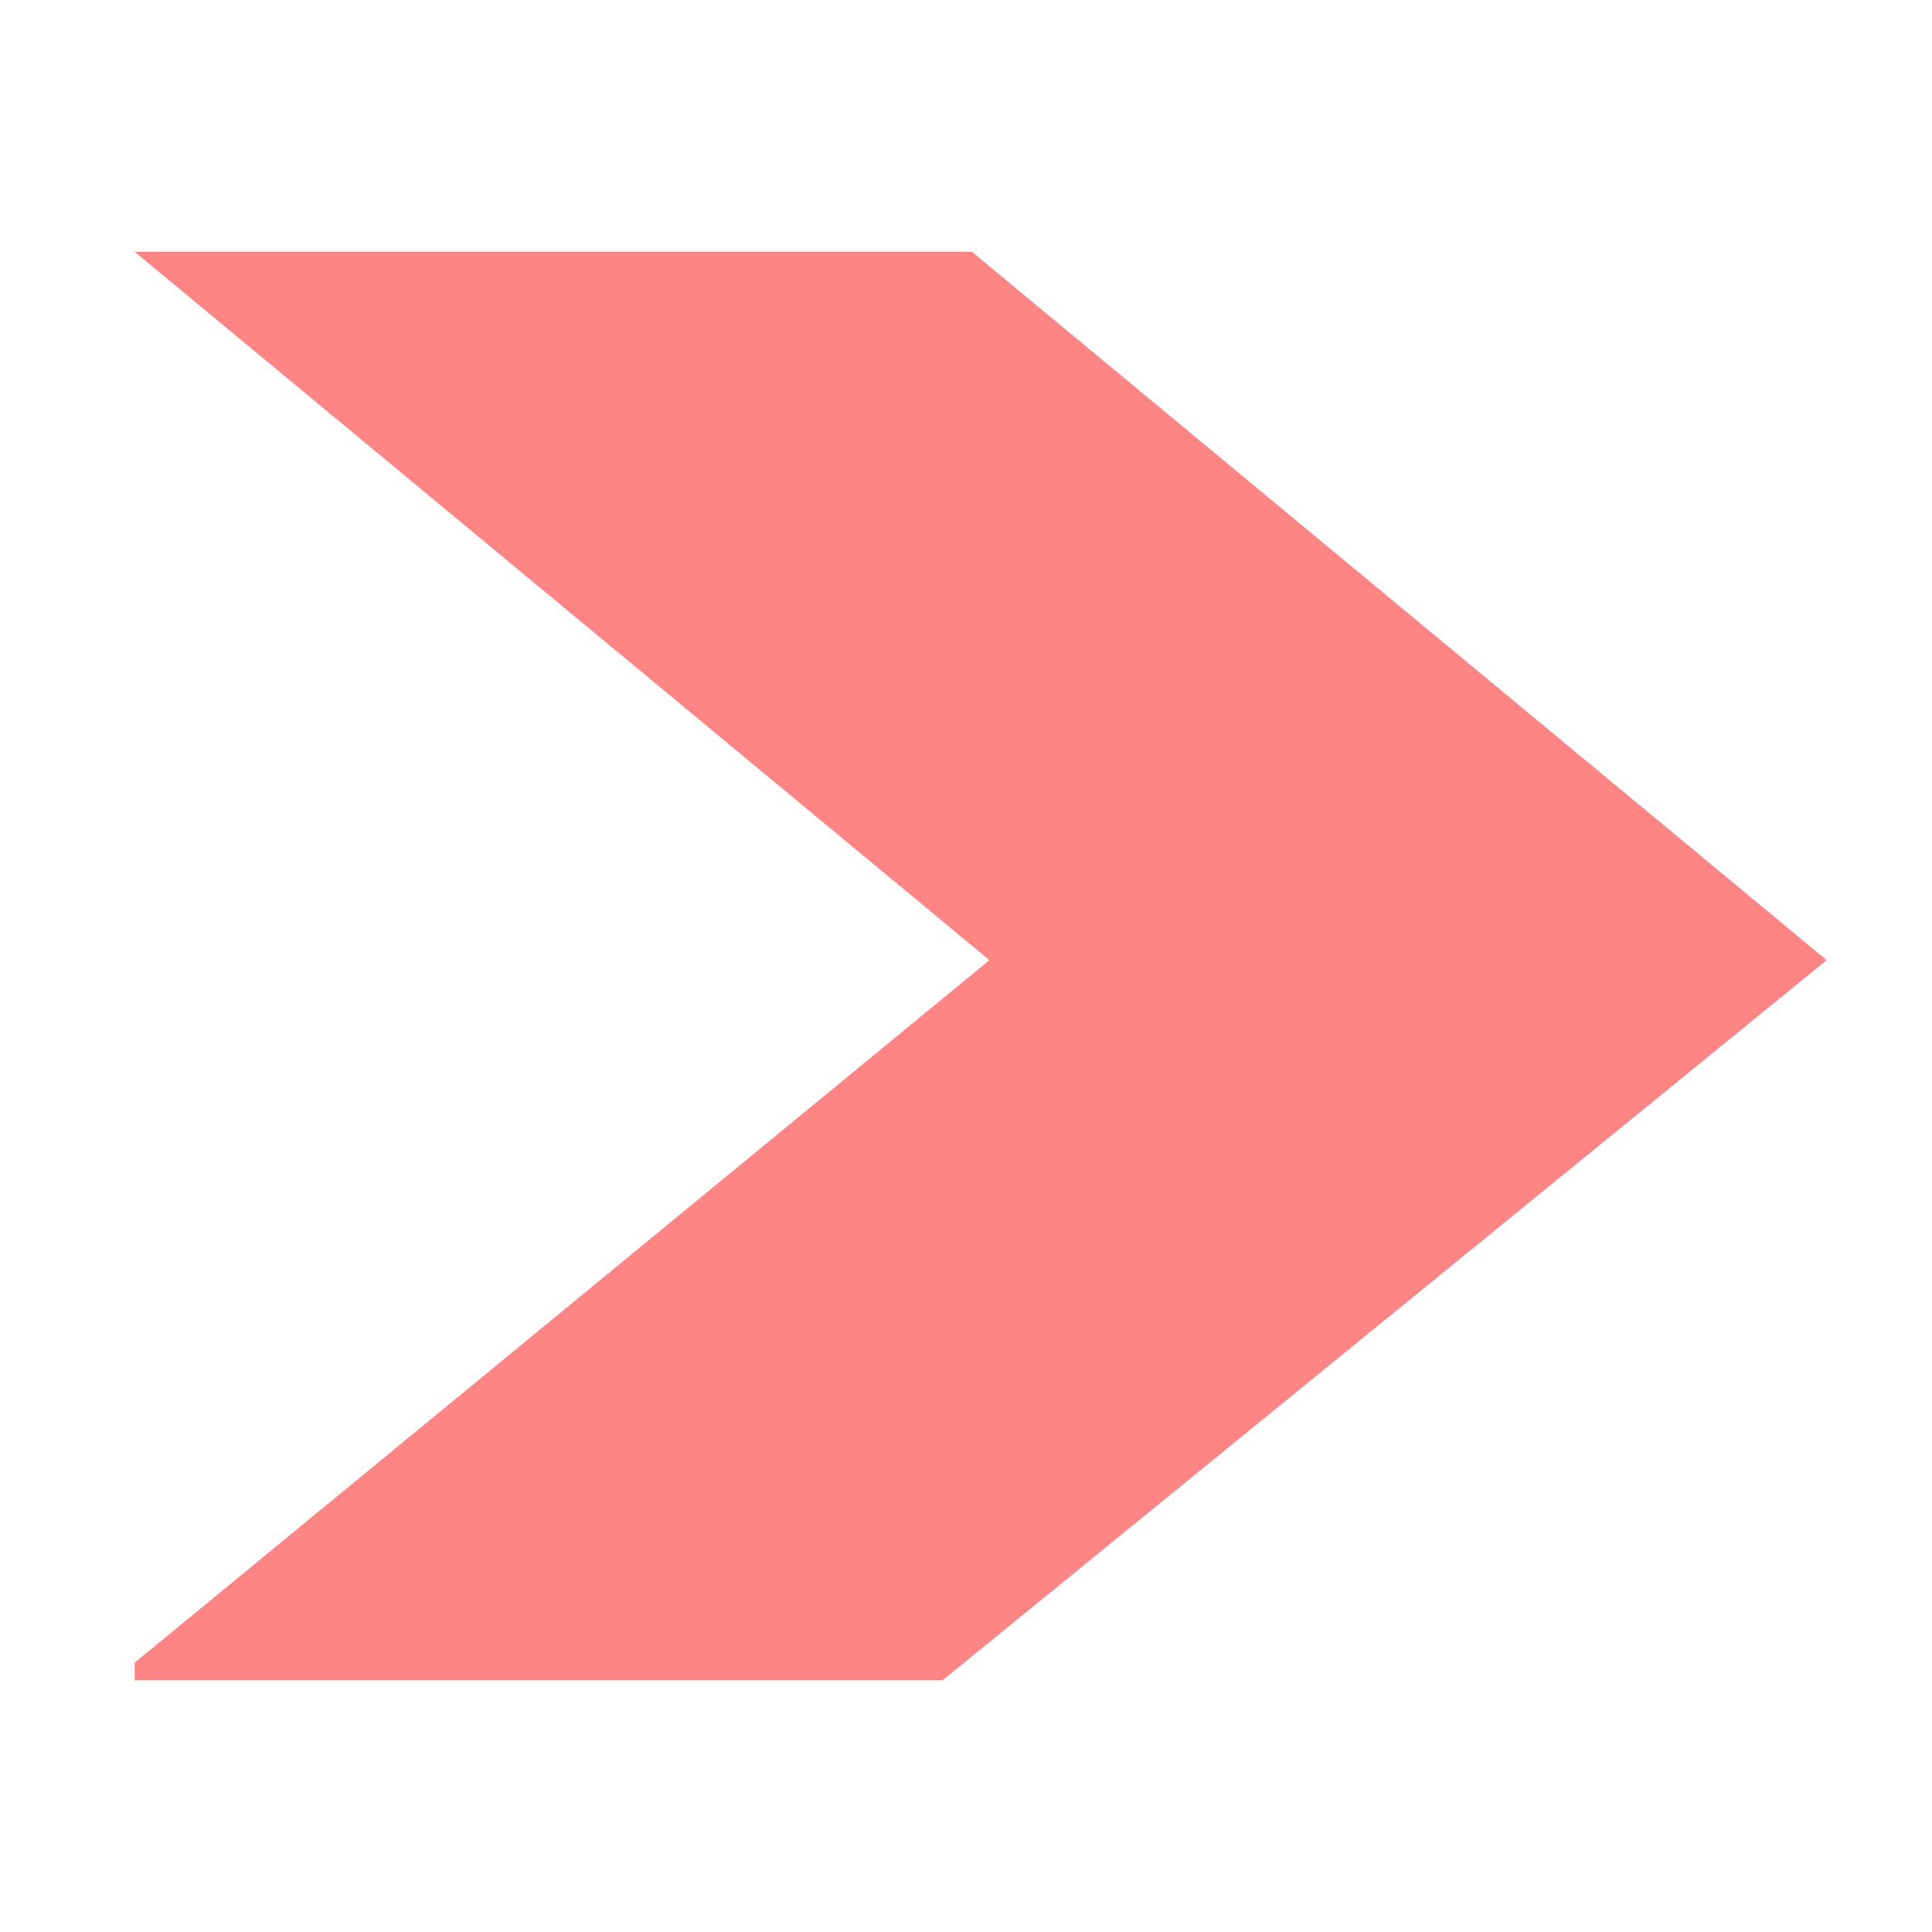
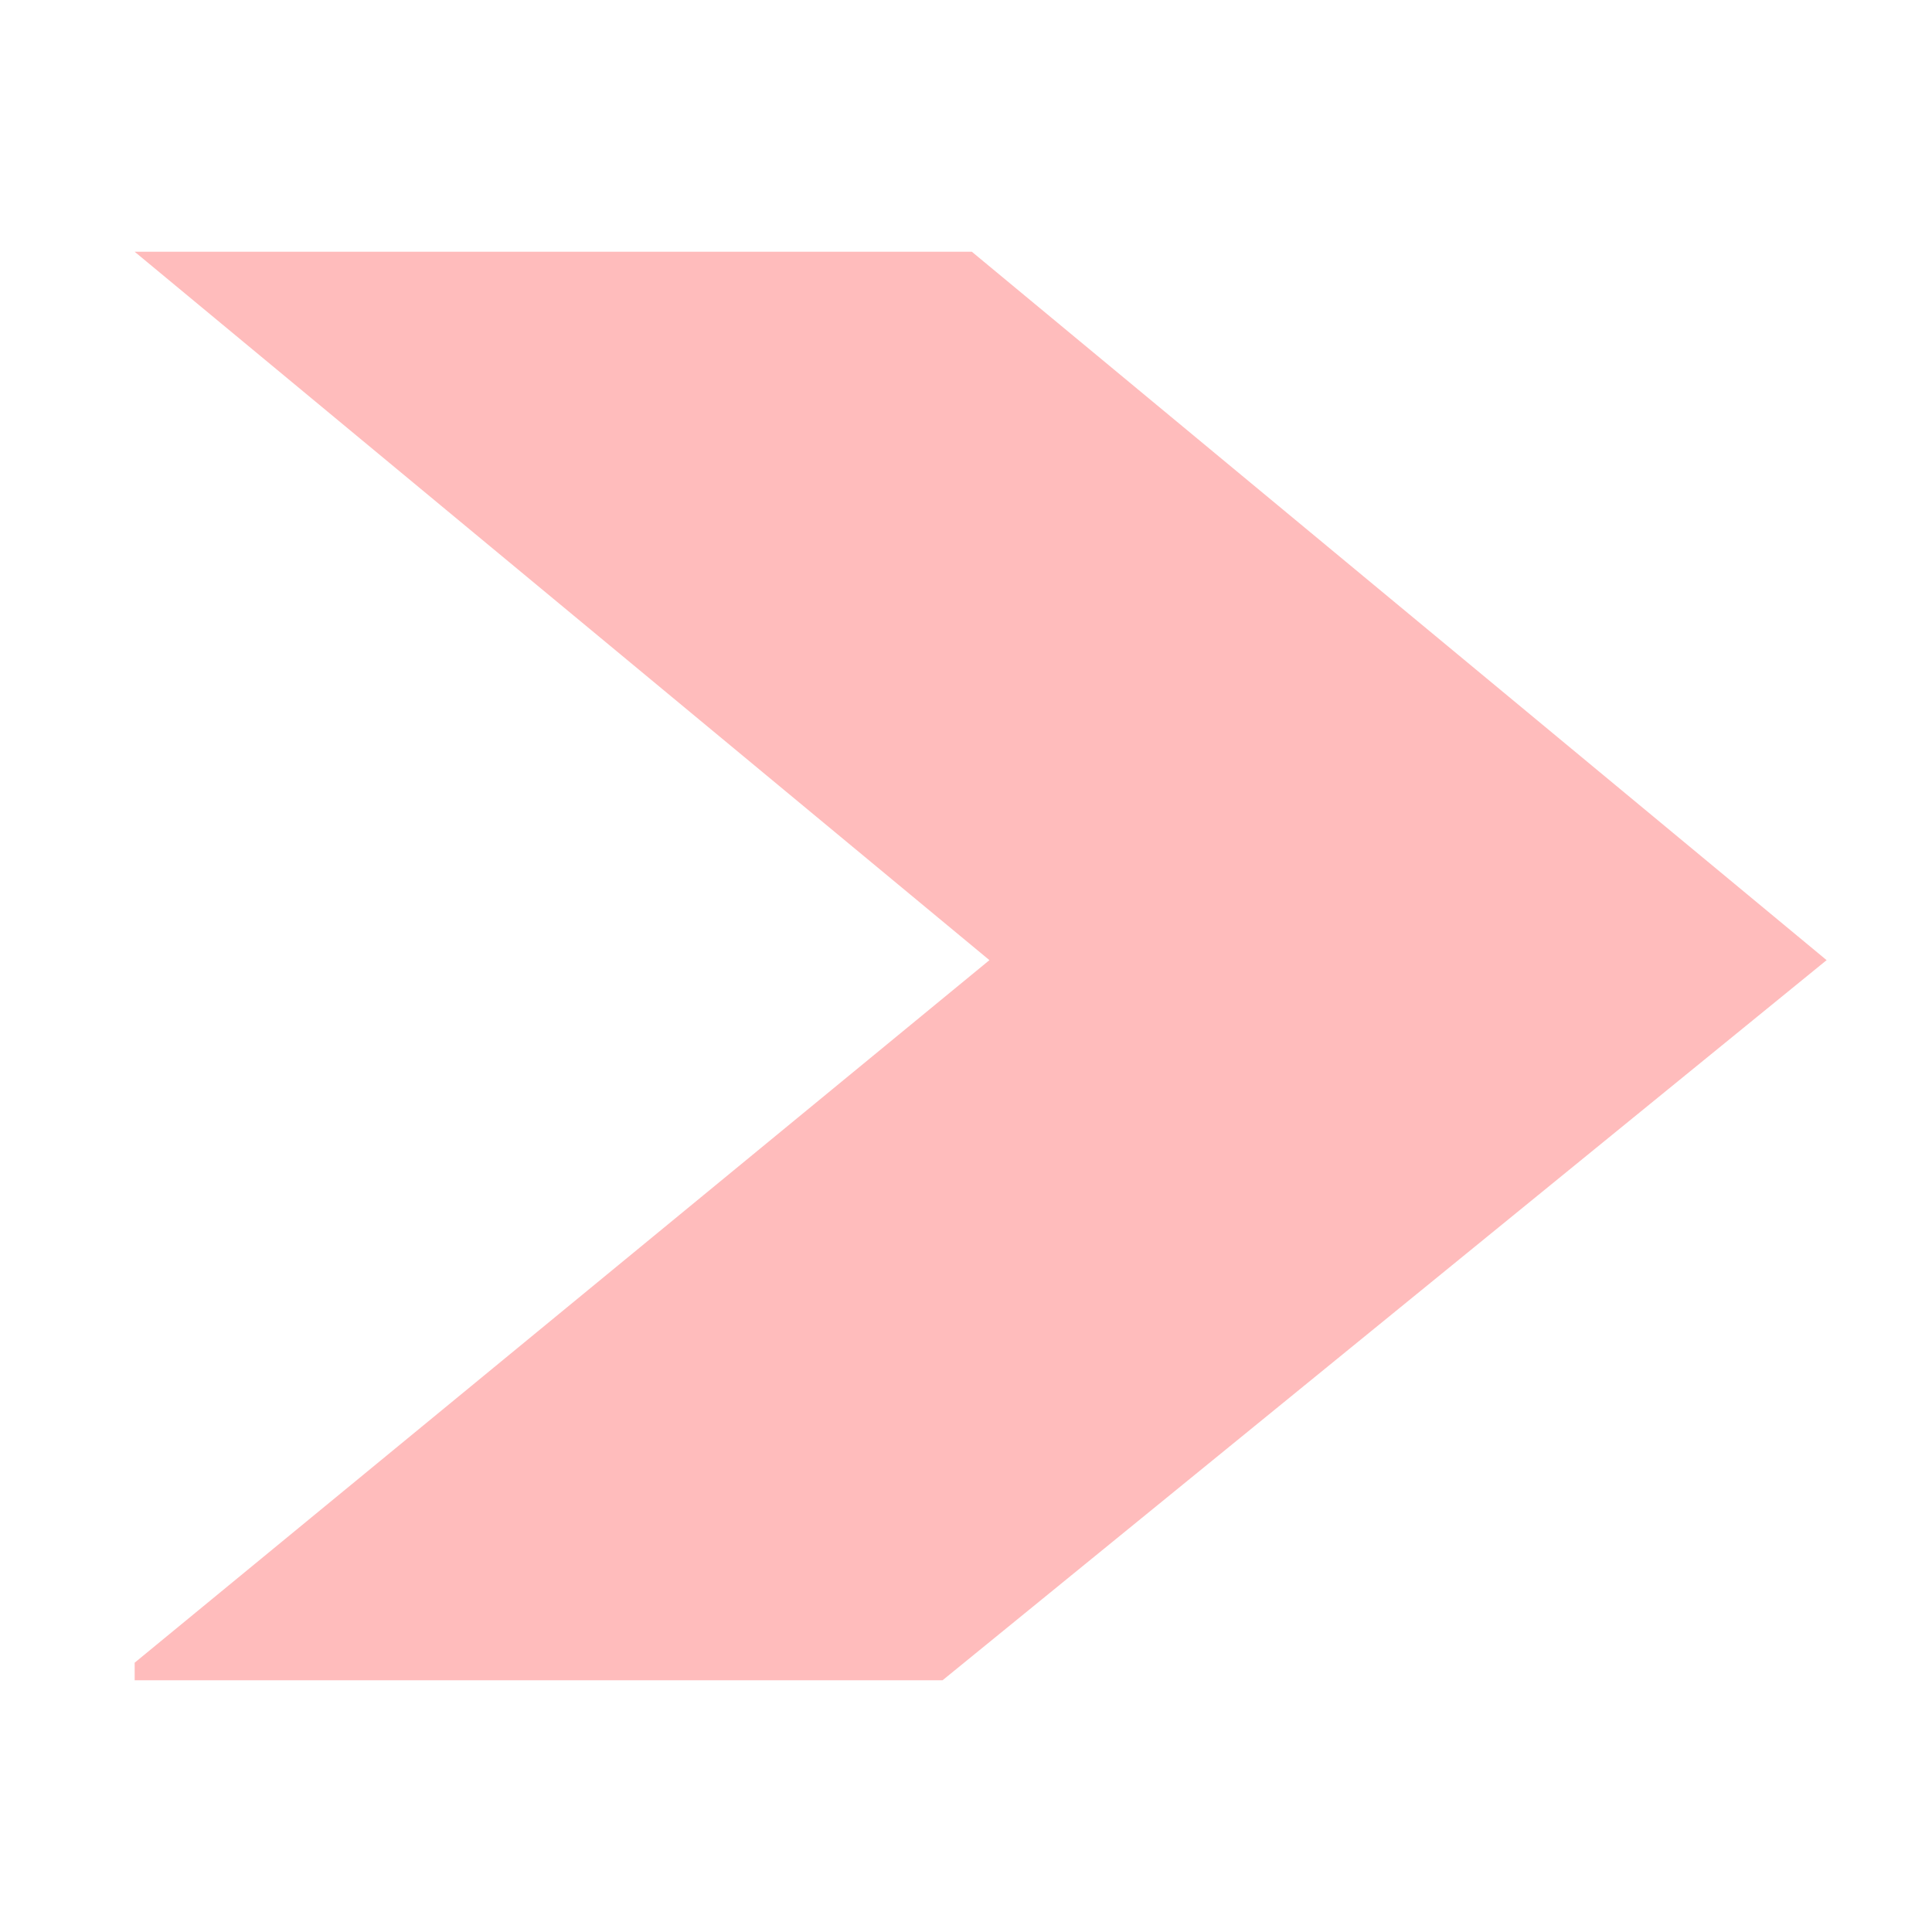
<svg xmlns="http://www.w3.org/2000/svg" version="1.1" id="Layer_3" x="0px" y="0px" viewBox="0 0 33 33" style="enable-background:new 0 0 33 33;" xml:space="preserve">
  <style type="text/css">
- 	.st0{opacity:0.7;fill:#FF5050;}
+ 	.st0{opacity:0.7;fill:#FFA0A0;}
</style>
  <polygon class="st0" points="31.2,16.4 16.6,4.3 2.3,4.3 16.9,16.4 2.3,28.4 2.3,28.7 16.1,28.7 " />
</svg>
